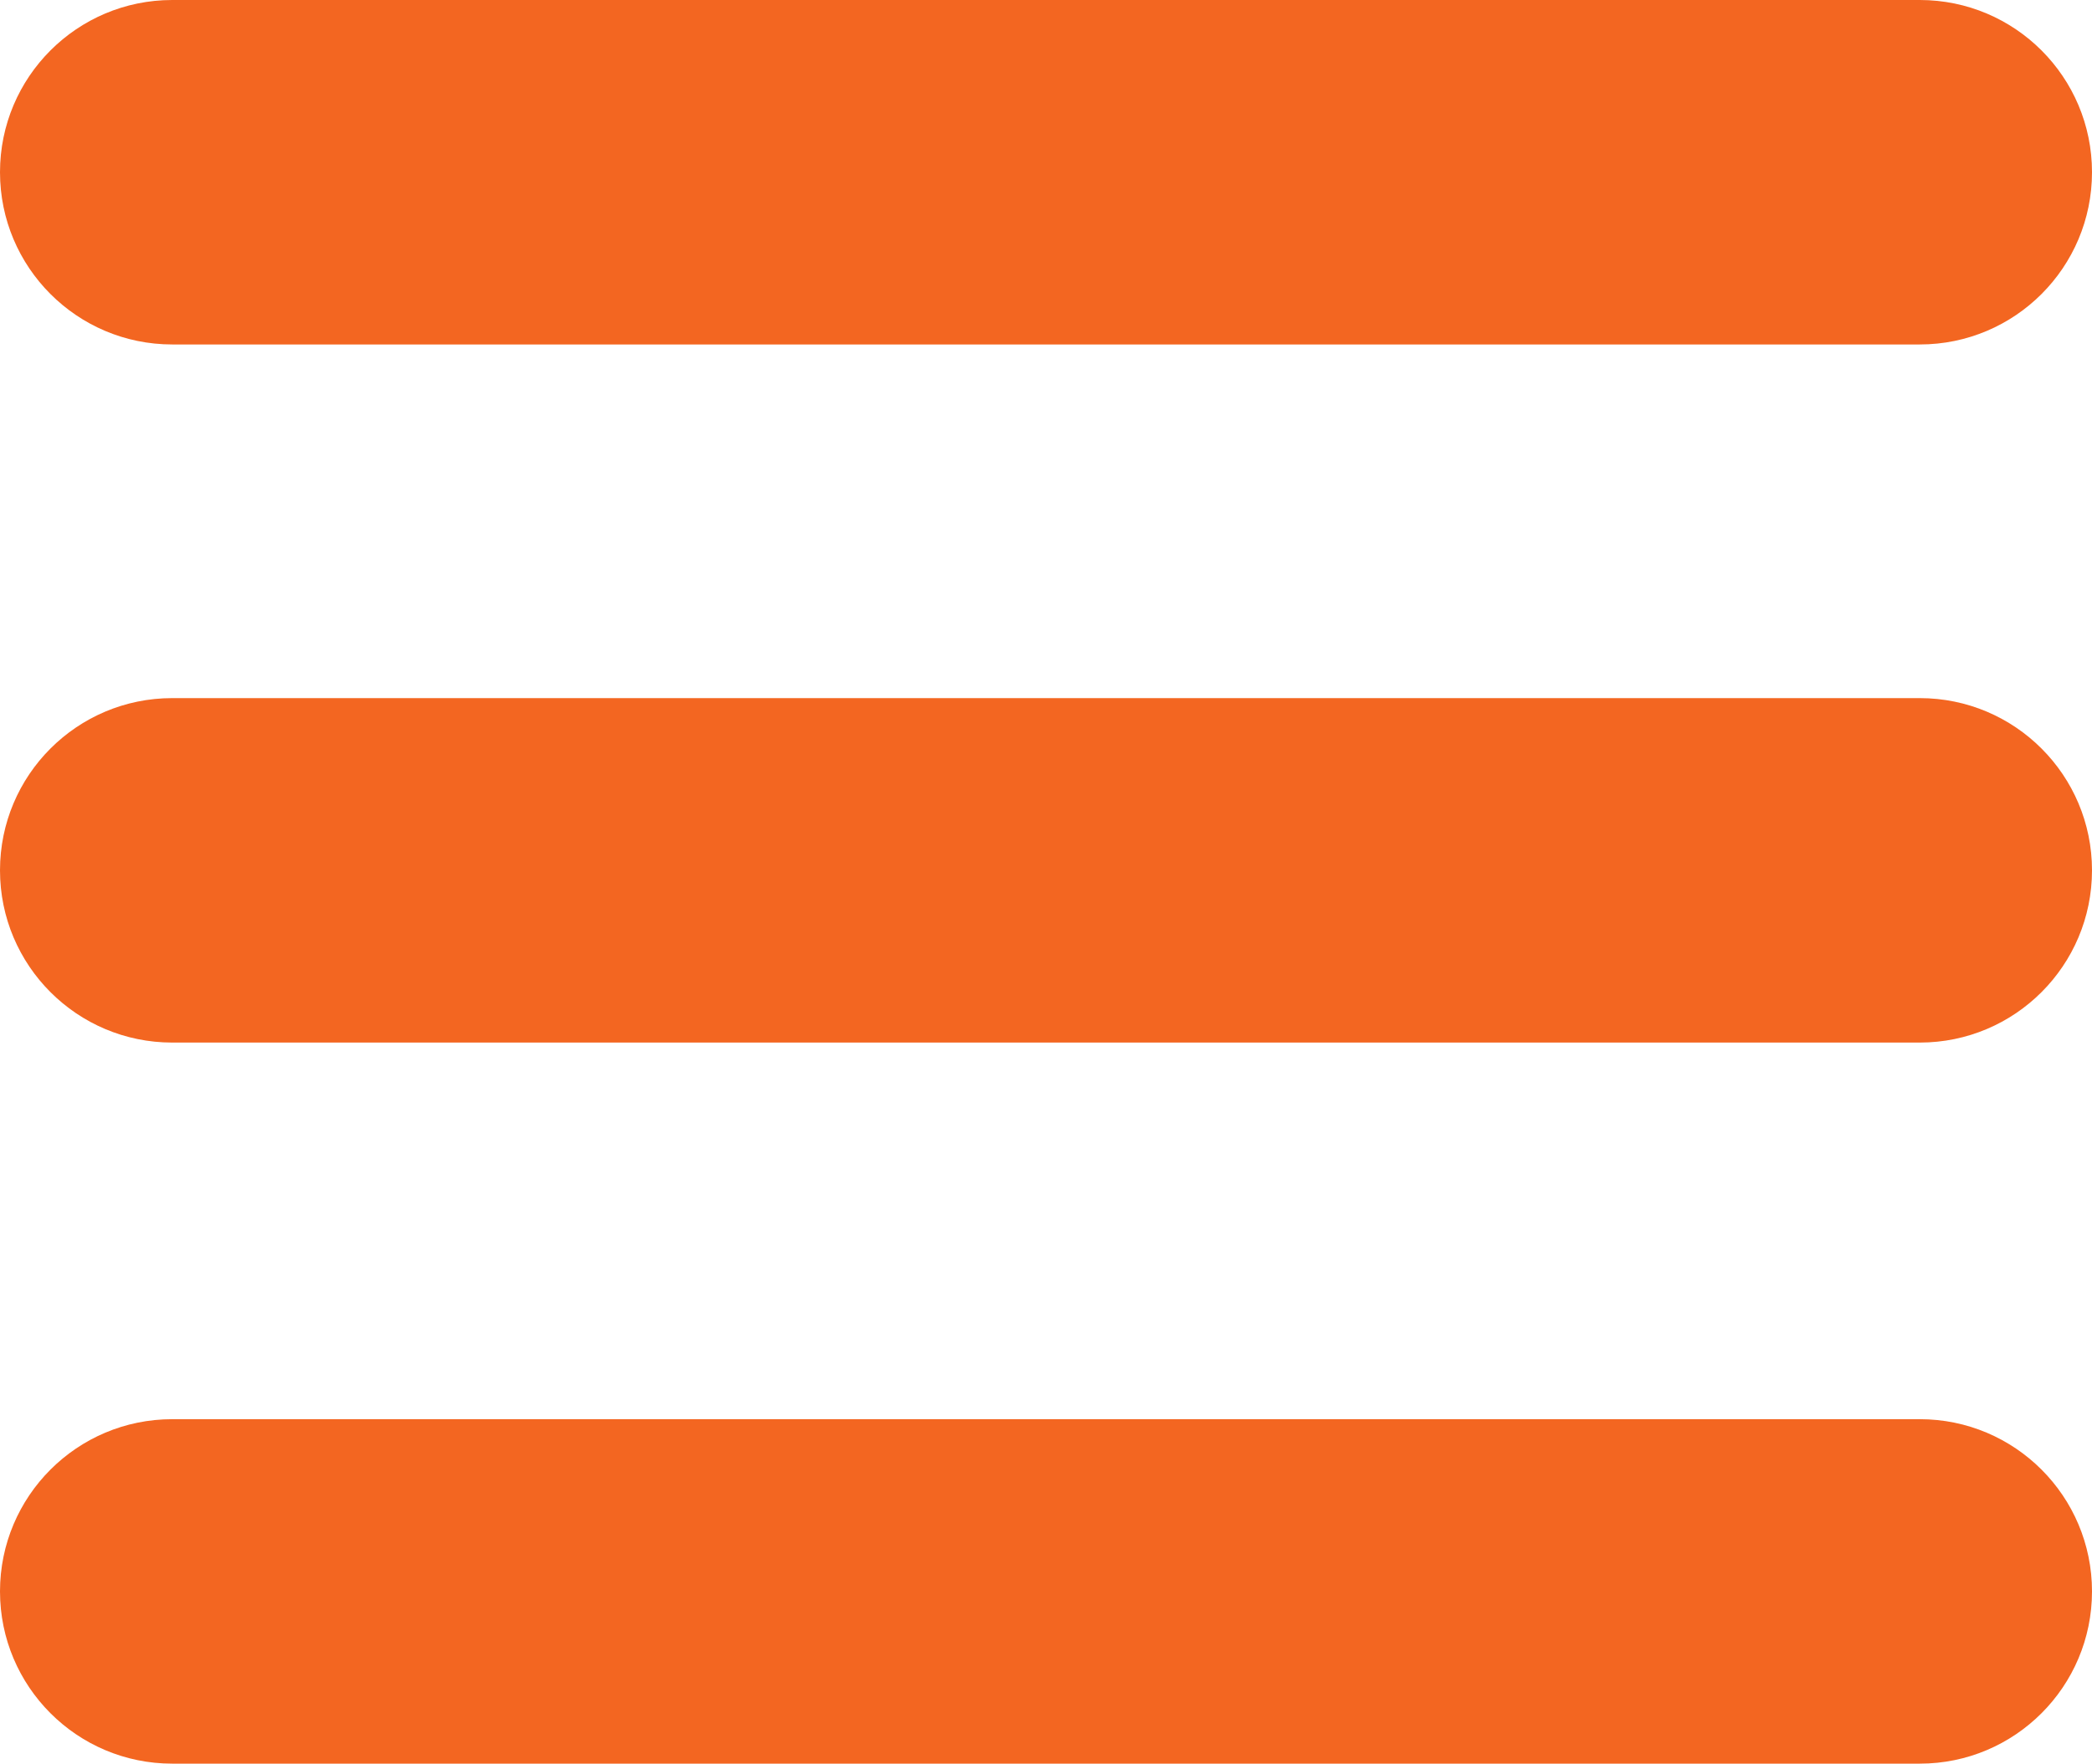
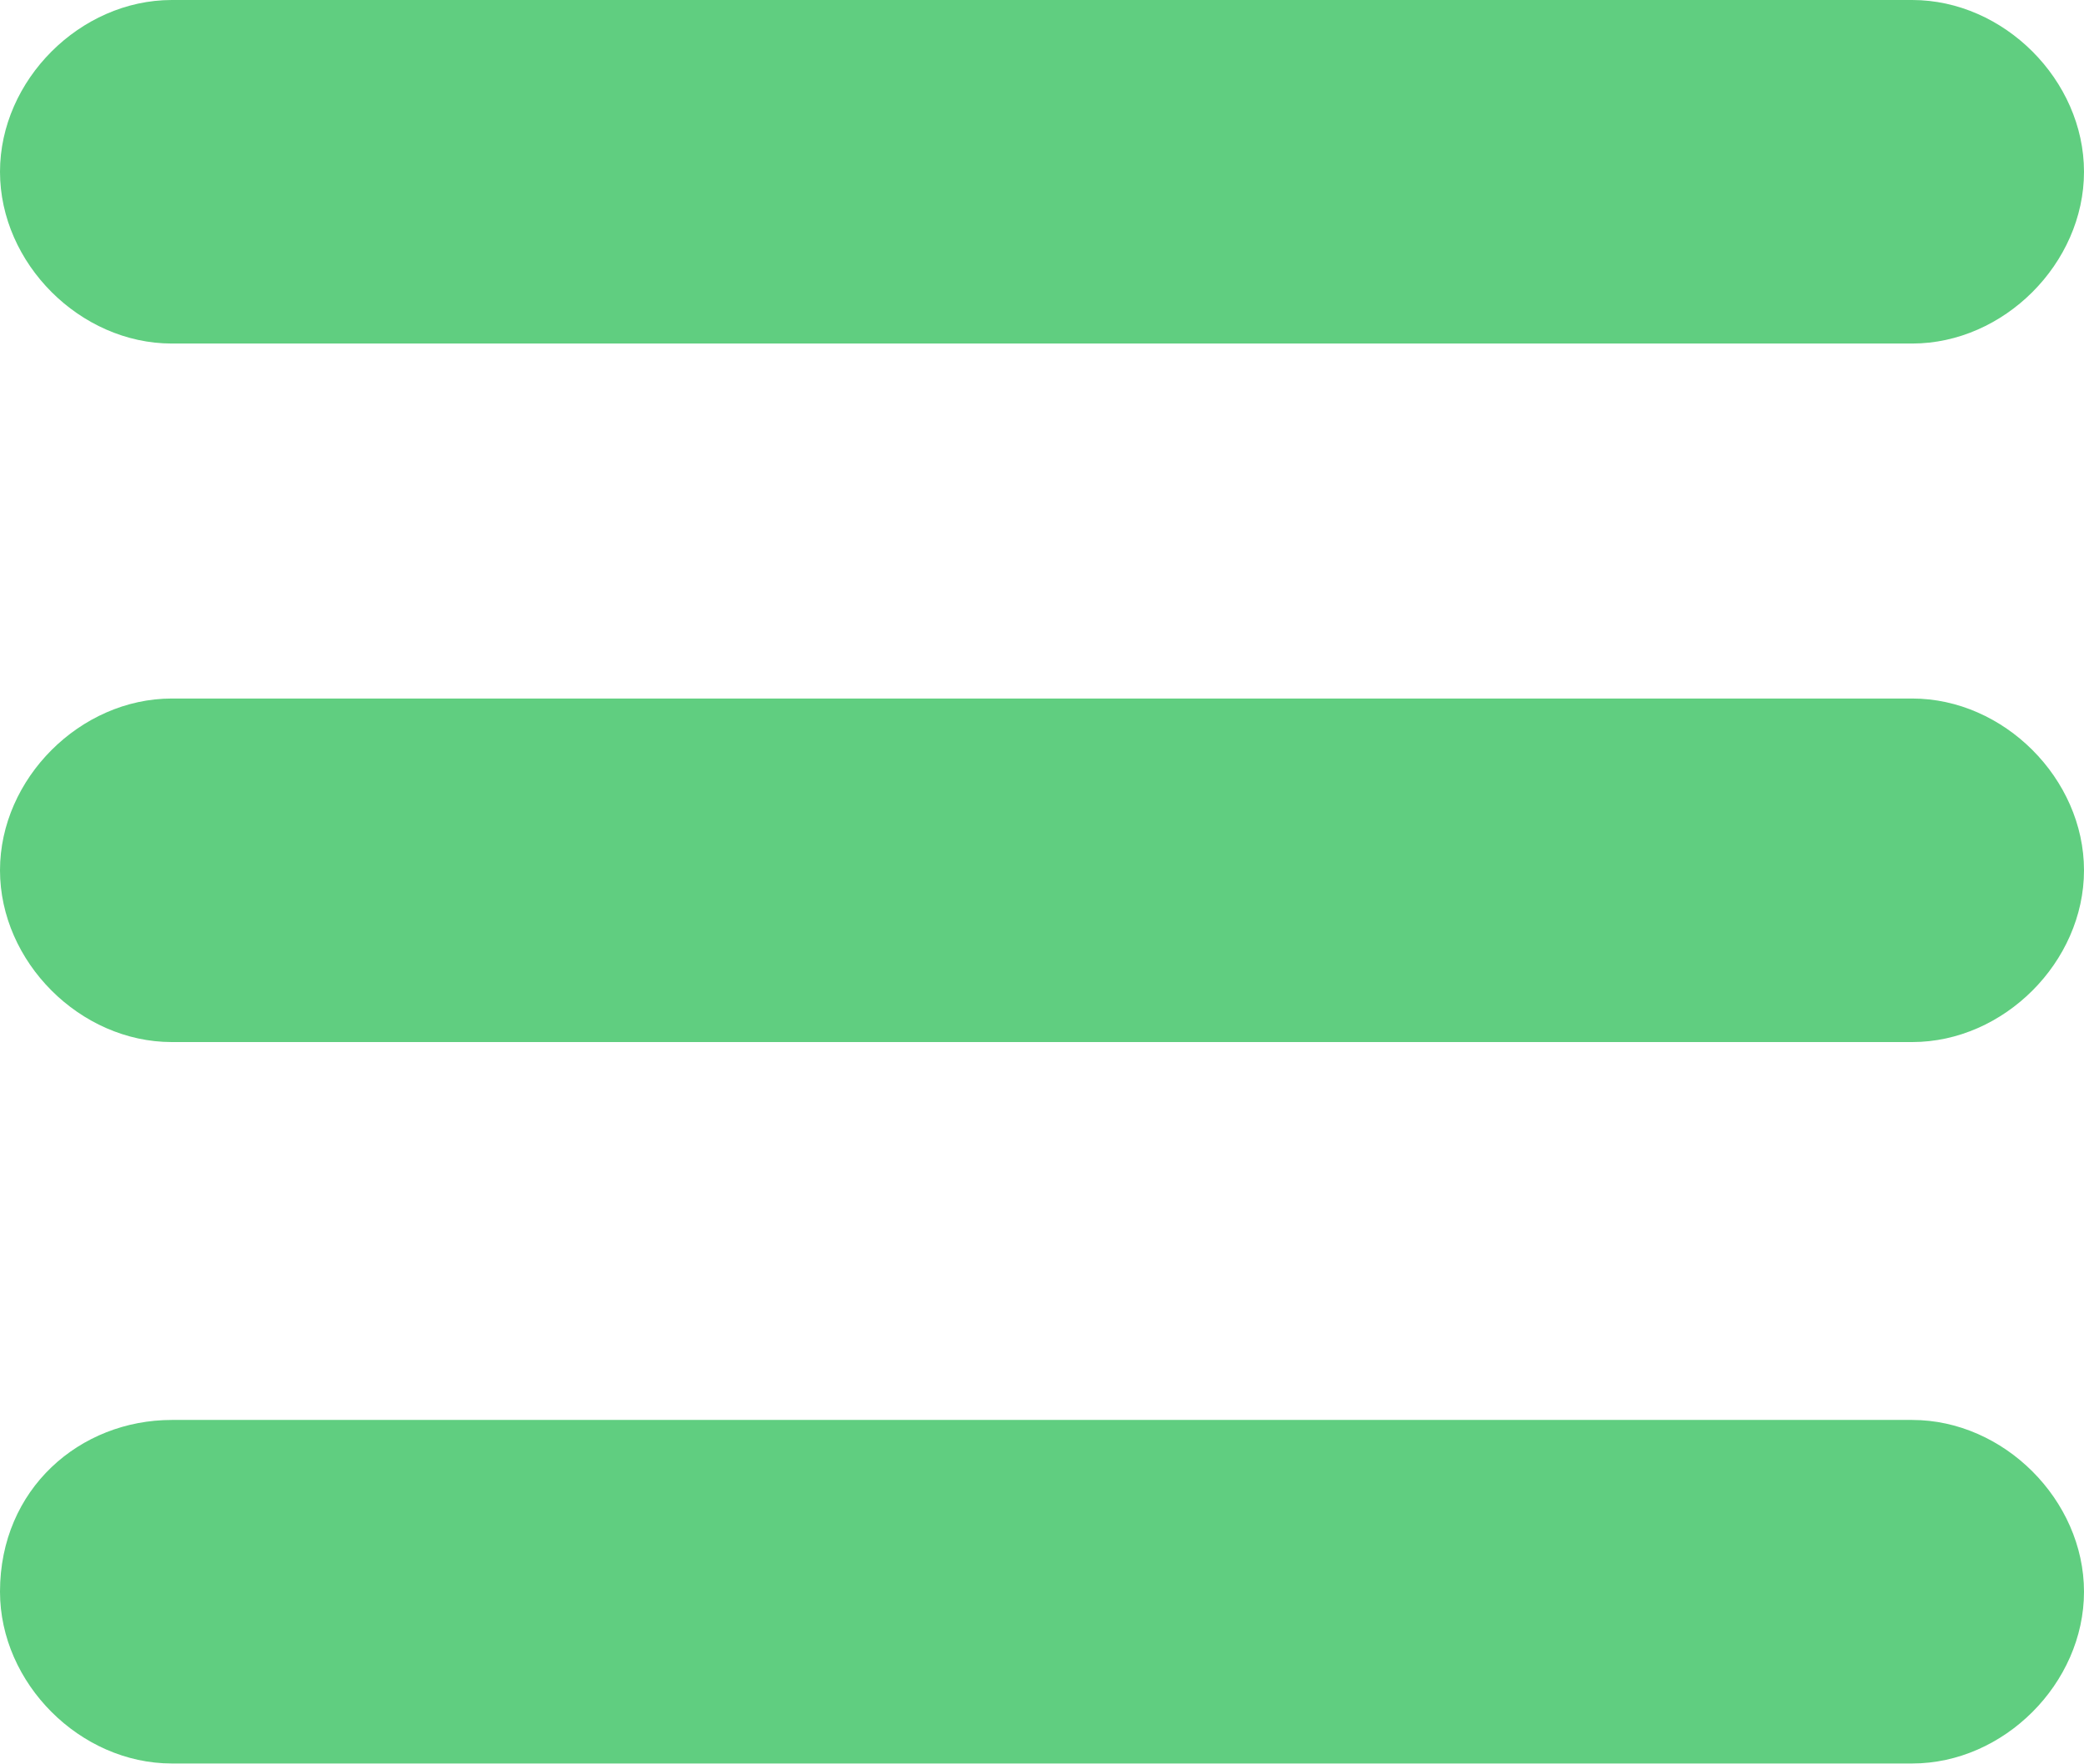
- <svg xmlns="http://www.w3.org/2000/svg" viewBox="0 0 18.22 15.36">
-   <defs>
-     <style>.cls-1{fill:#f36621;}</style>
-   </defs>
-   <g id="Layer_2" data-name="Layer 2">
-     <g id="Layer_1-2" data-name="Layer 1">
-       <rect class="cls-1" width="18.22" height="3" rx="1.5" />
-       <rect class="cls-1" y="6.08" width="18.22" height="3" rx="1.5" />
-       <rect class="cls-1" y="12.36" width="18.22" height="3" rx="1.5" />
+ <svg xmlns="http://www.w3.org/2000/svg" version="1.1" id="Layer_1" x="0px" y="0px" viewBox="0 0 18.2 15.4" style="enable-background:new 0 0 18.2 15.4;" xml:space="preserve">
+   <style type="text/css">
+ 	.st0{fill:#60CE80;}
+ </style>
+   <g id="Layer_2_1_">
+     <g id="Layer_1-2">
+       <path class="st0" d="M1.5,0h15.2c0.8,0,1.5,0.7,1.5,1.5l0,0c0,0.8-0.7,1.5-1.5,1.5H1.5C0.7,3,0,2.3,0,1.5l0,0C0,0.7,0.7,0,1.5,0z" />
+       <path class="st0" d="M1.5,6.1h15.2c0.8,0,1.5,0.7,1.5,1.5l0,0c0,0.8-0.7,1.5-1.5,1.5H1.5C0.7,9.1,0,8.4,0,7.6l0,0    C0,6.8,0.7,6.1,1.5,6.1z" />
+       <path class="st0" d="M1.5,12.4h15.2c0.8,0,1.5,0.7,1.5,1.5l0,0c0,0.8-0.7,1.5-1.5,1.5H1.5c-0.8,0-1.5-0.7-1.5-1.5l0,0    C0,13,0.7,12.4,1.5,12.4z" />
    </g>
  </g>
</svg>
